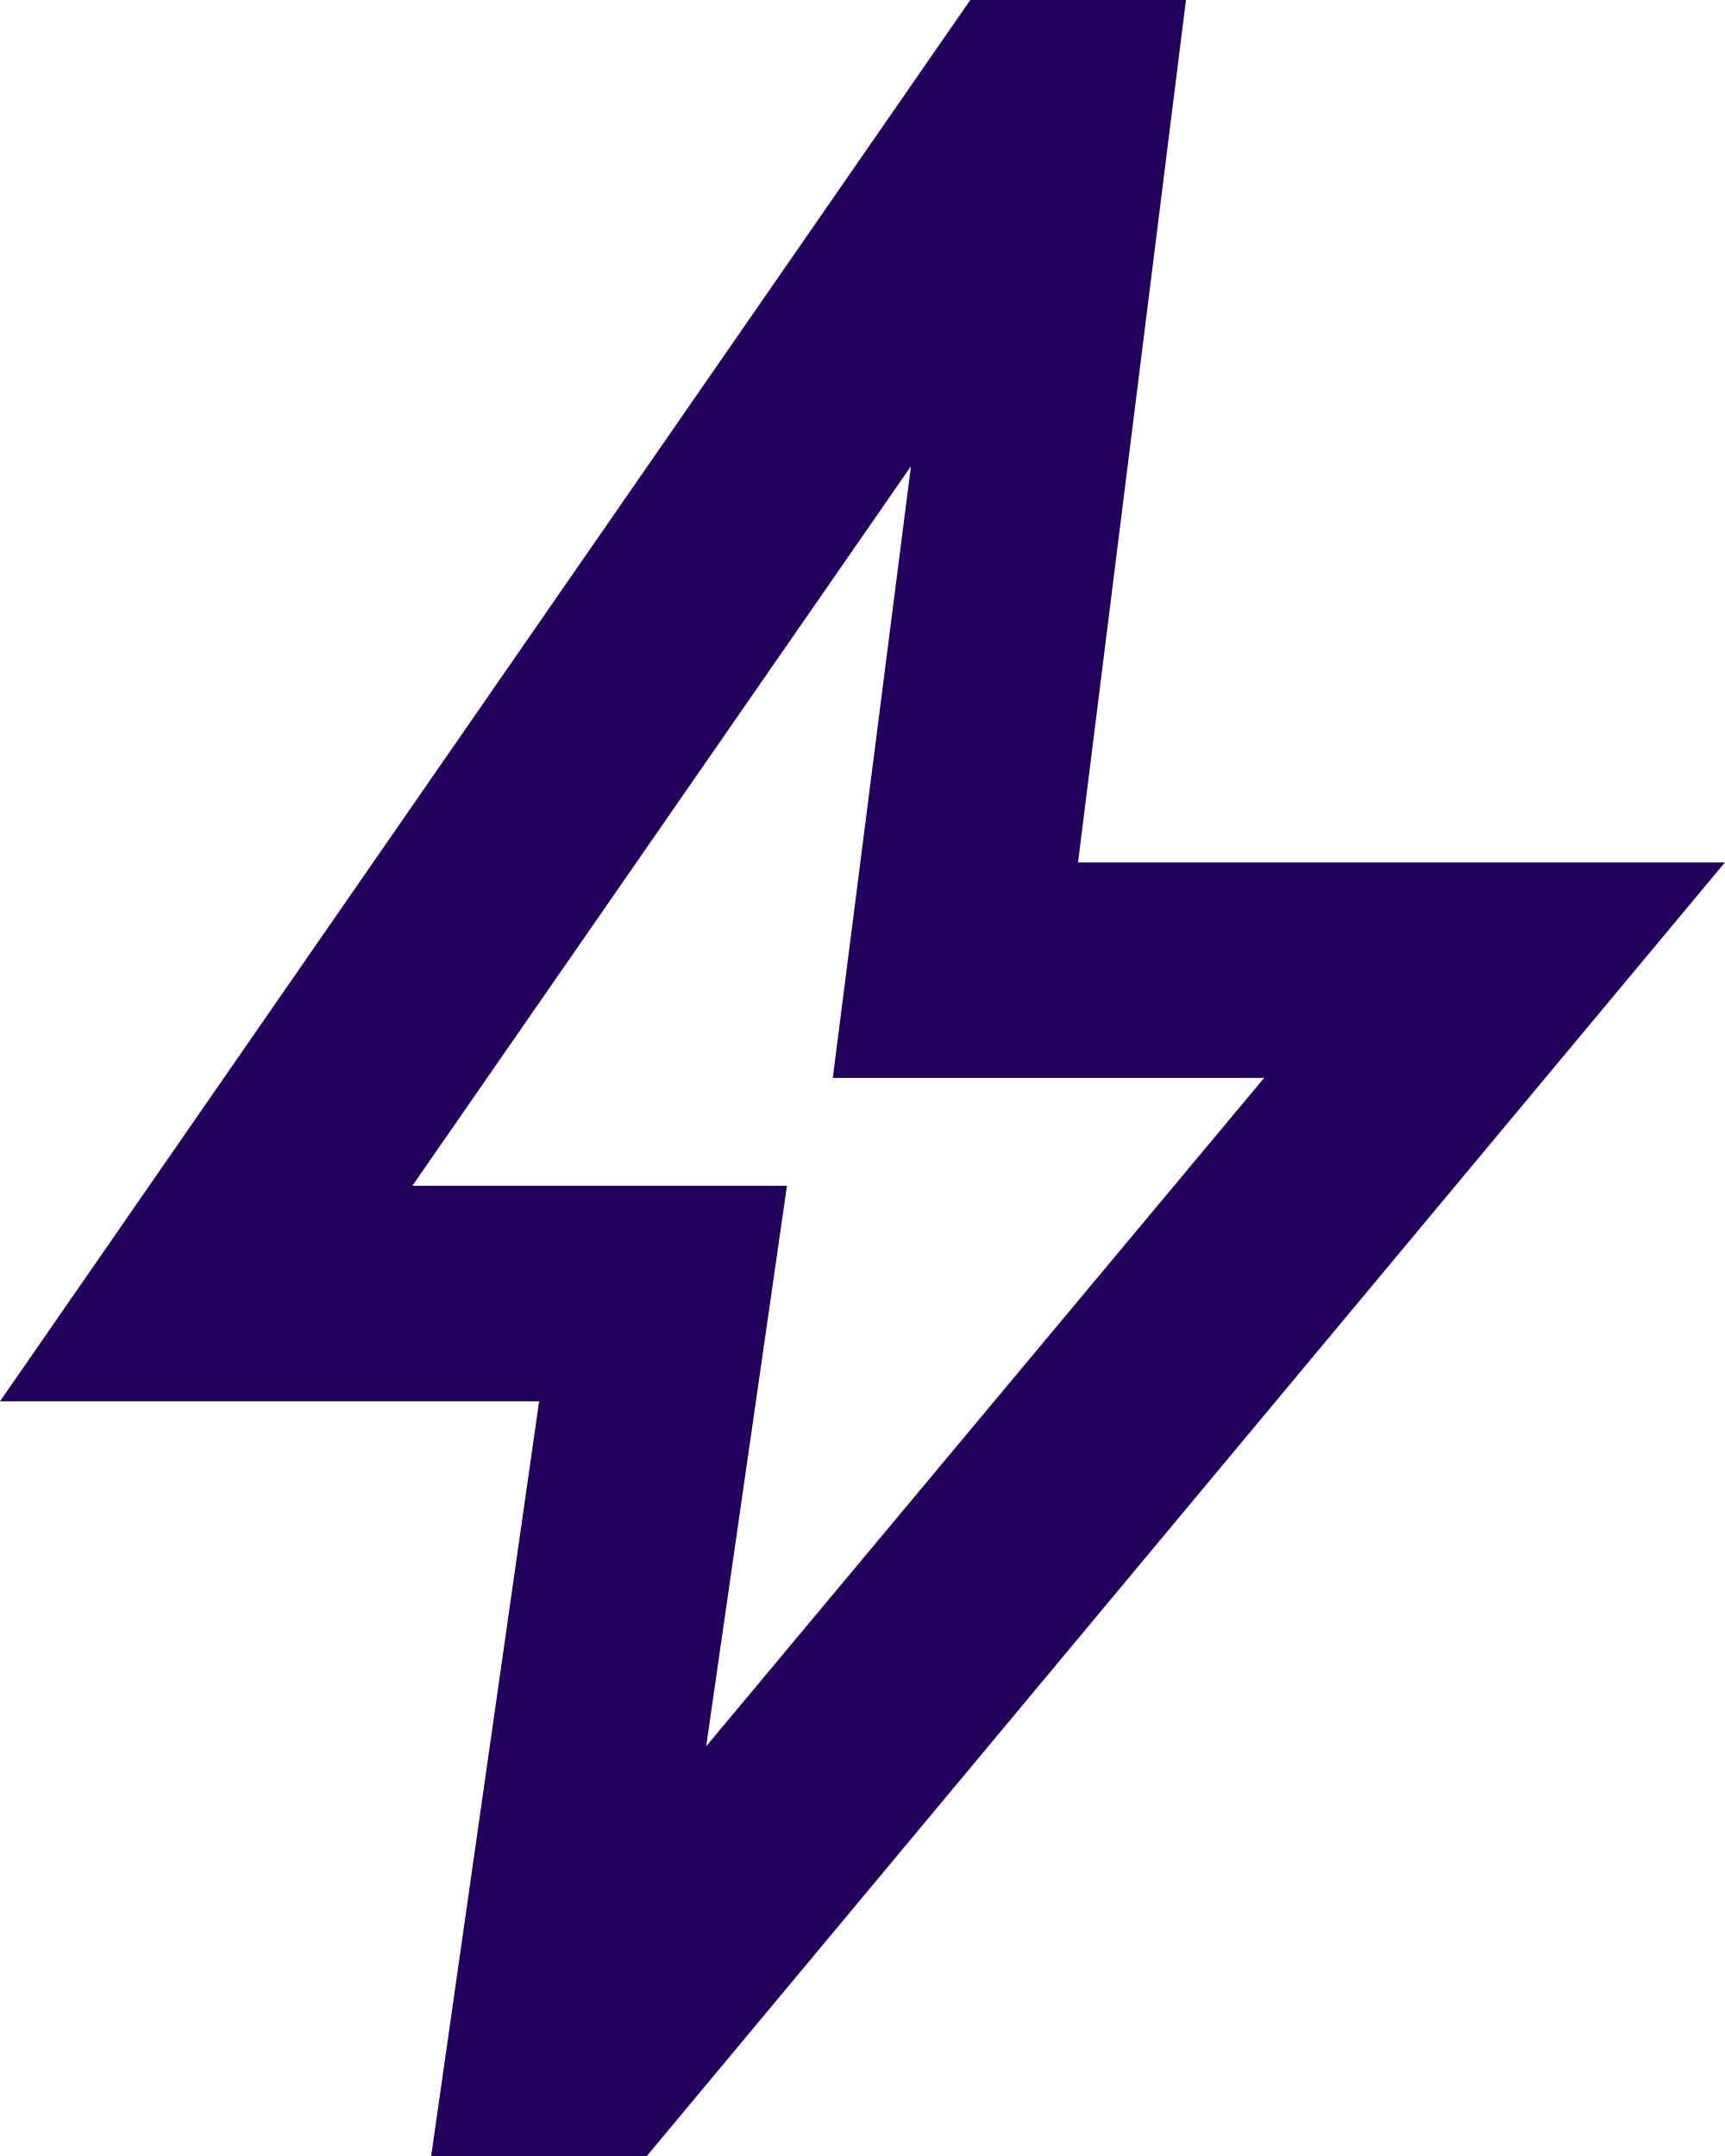
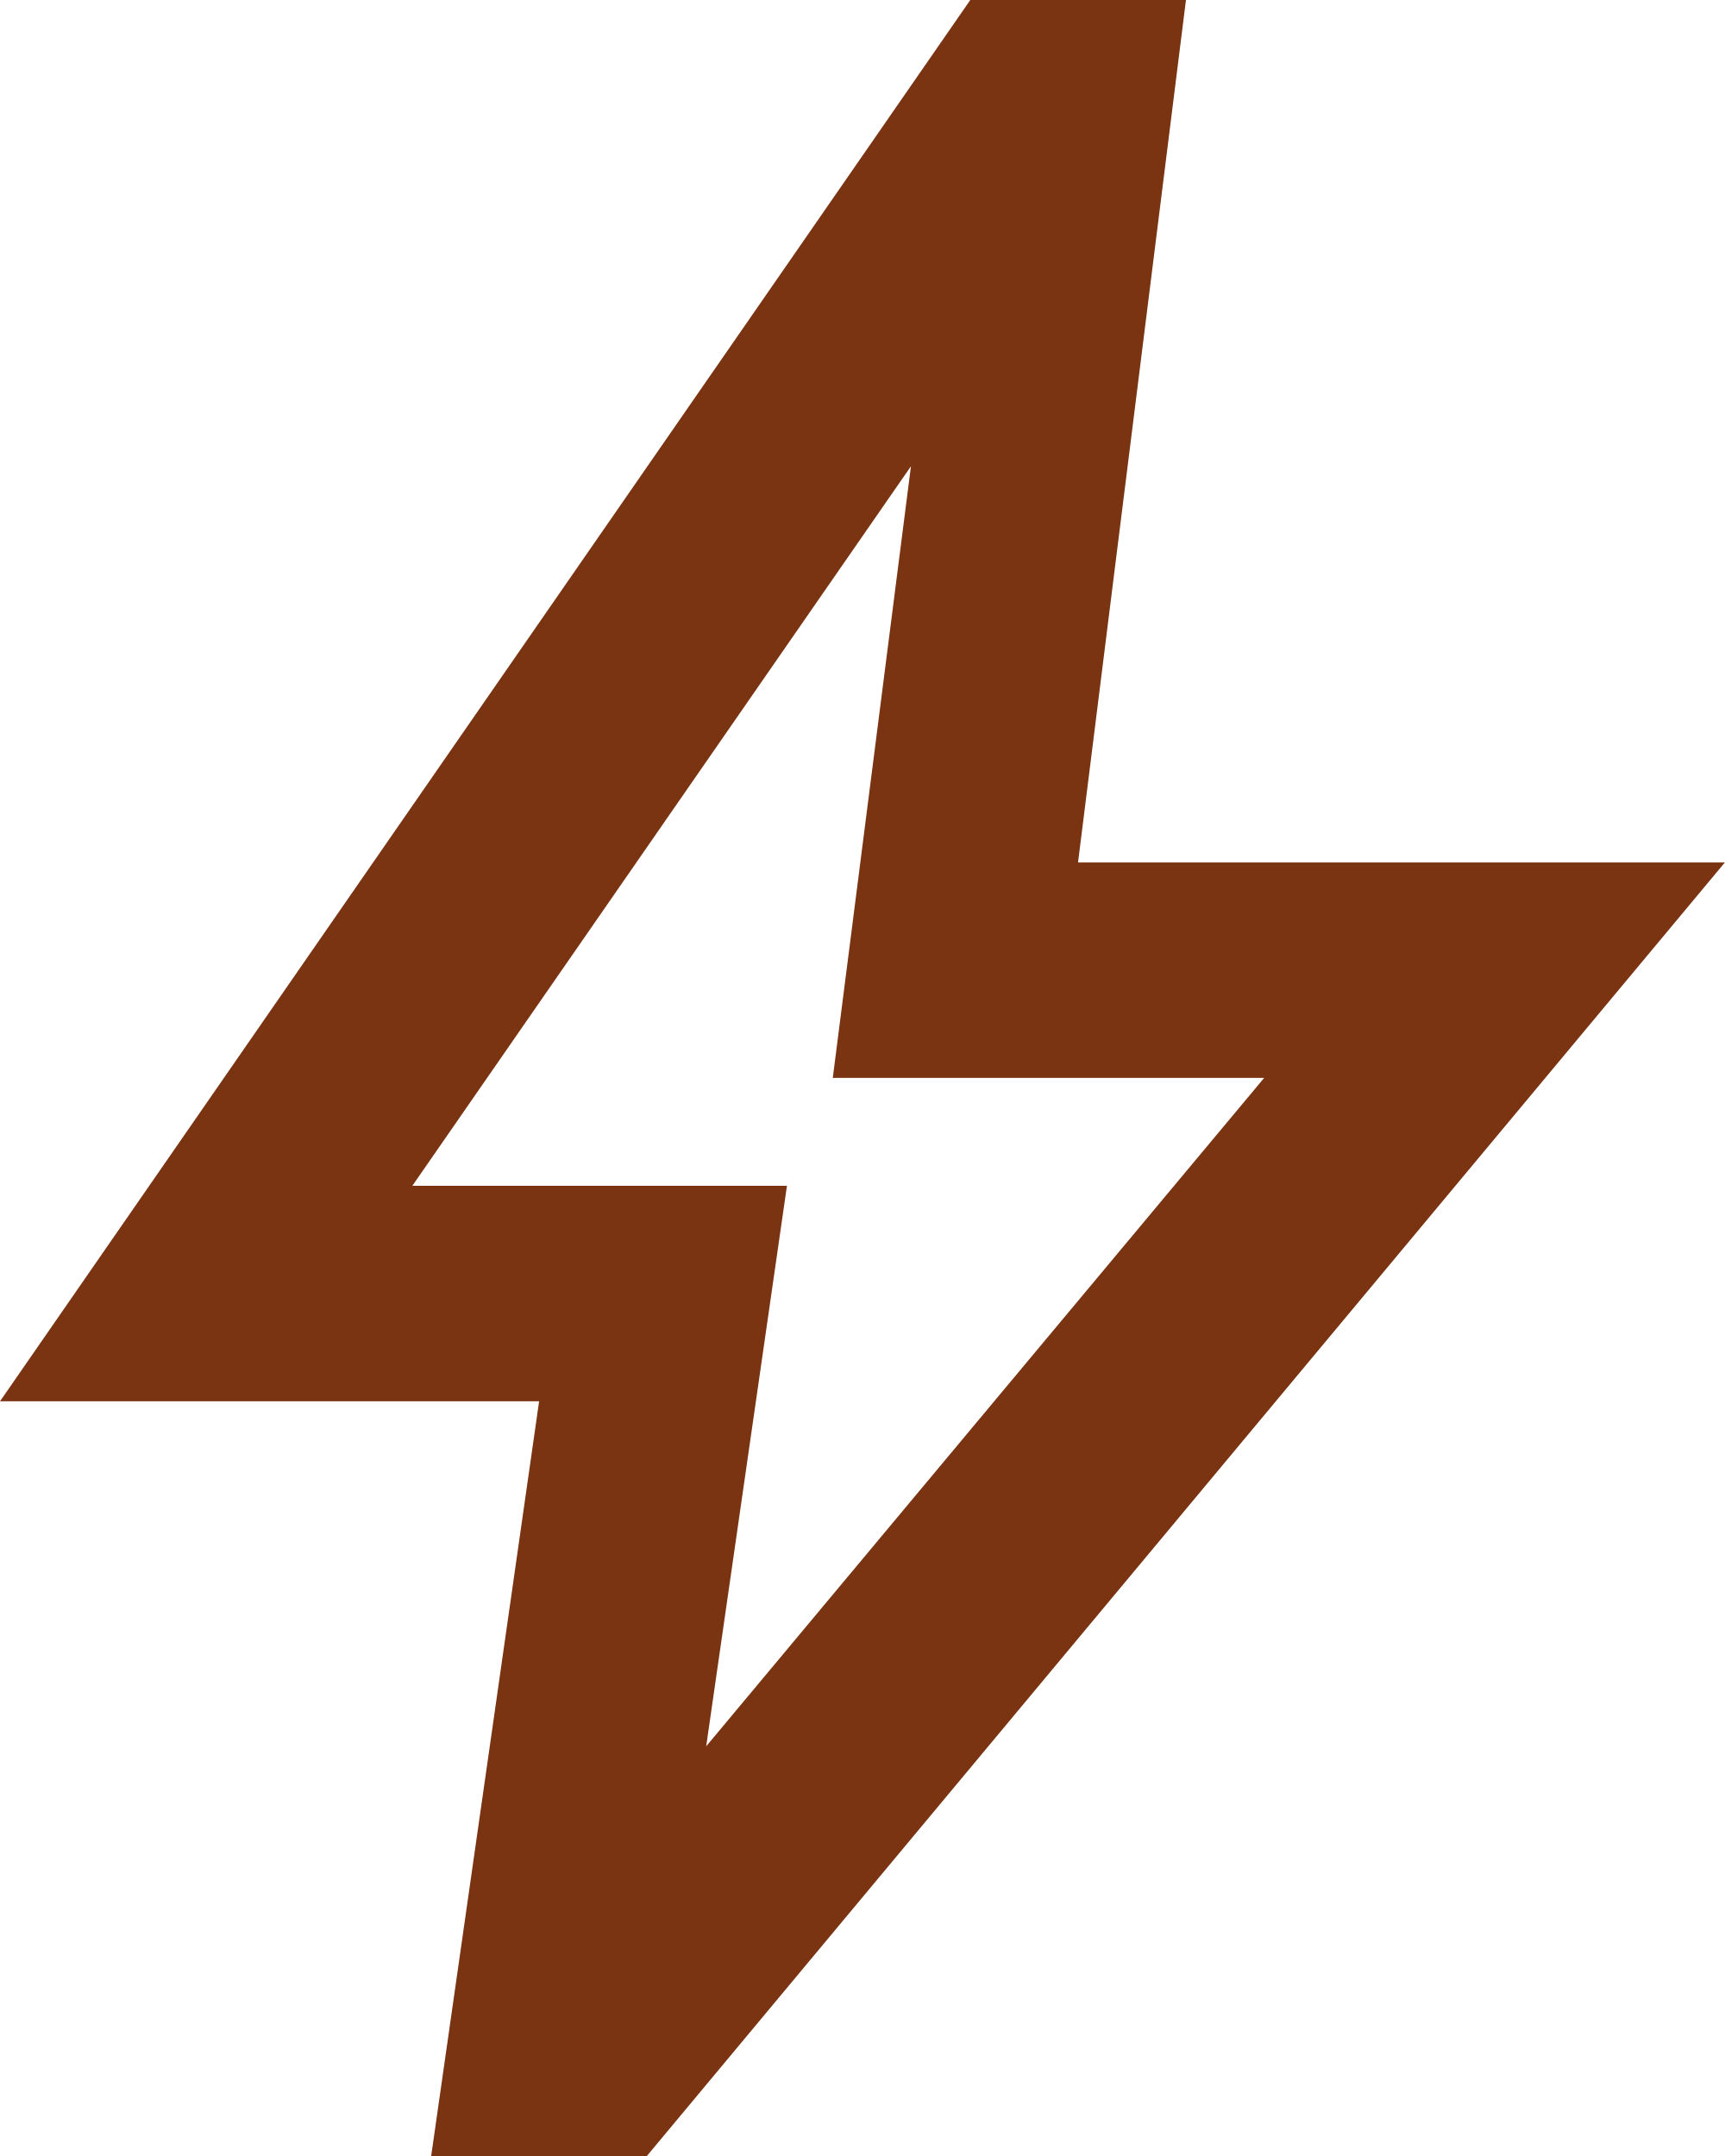
<svg xmlns="http://www.w3.org/2000/svg" preserveAspectRatio="none" overflow="visible" style="display: block;" width="9.333" height="11.667" viewBox="0 0 9.333 11.667" fill="none">
  <g id="Container">
-     <path id="Icon" d="M3.821 9.45L6.84 5.833H4.506L4.929 2.523L2.231 6.417H4.258L3.821 9.45V9.45M2.333 11.667L2.917 7.583H0L5.25 0H6.417L5.833 4.667H9.333L3.5 11.667H2.333V11.667M4.535 5.979V5.979V5.979V5.979V5.979V5.979V5.979V5.979" fill="#23005C" />
+     <path id="Icon" d="M3.821 9.45L6.84 5.833H4.506L4.929 2.523L2.231 6.417H4.258L3.821 9.45V9.45M2.333 11.667L2.917 7.583H0L5.25 0H6.417L5.833 4.667H9.333L3.5 11.667H2.333V11.667M4.535 5.979V5.979V5.979V5.979V5.979V5.979V5.979V5.979" fill="#7a3412" />
  </g>
</svg>
